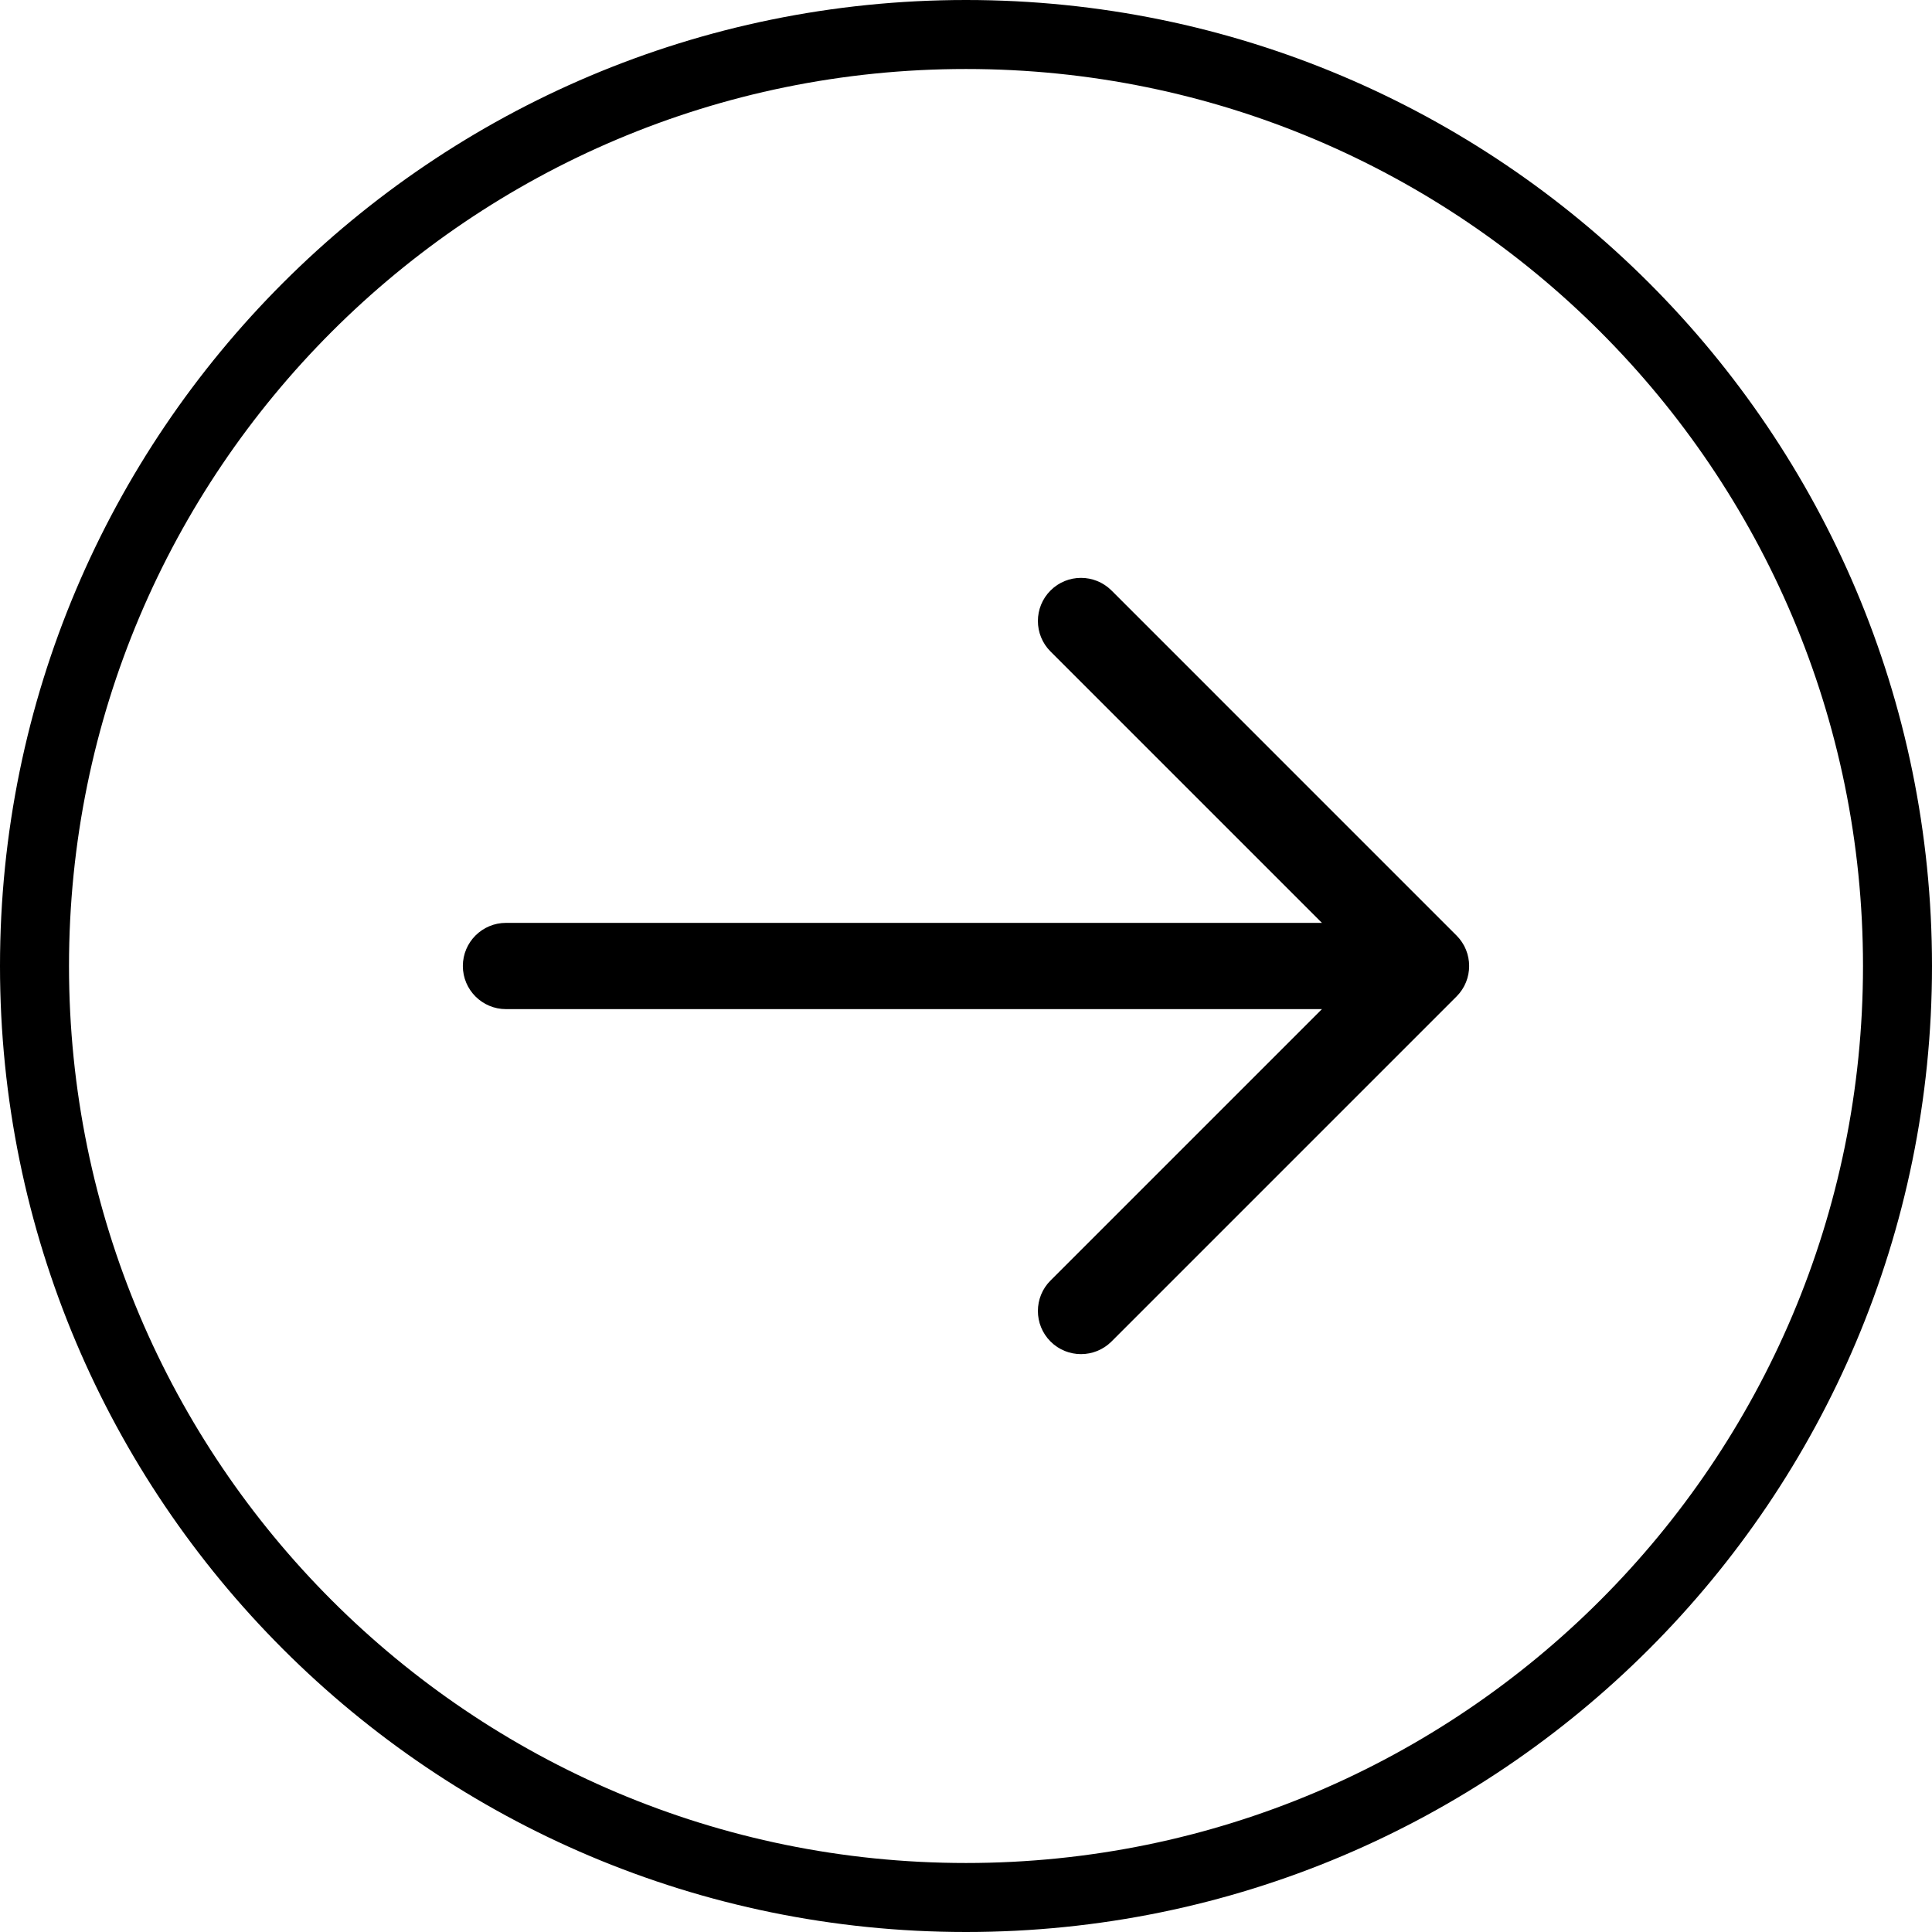
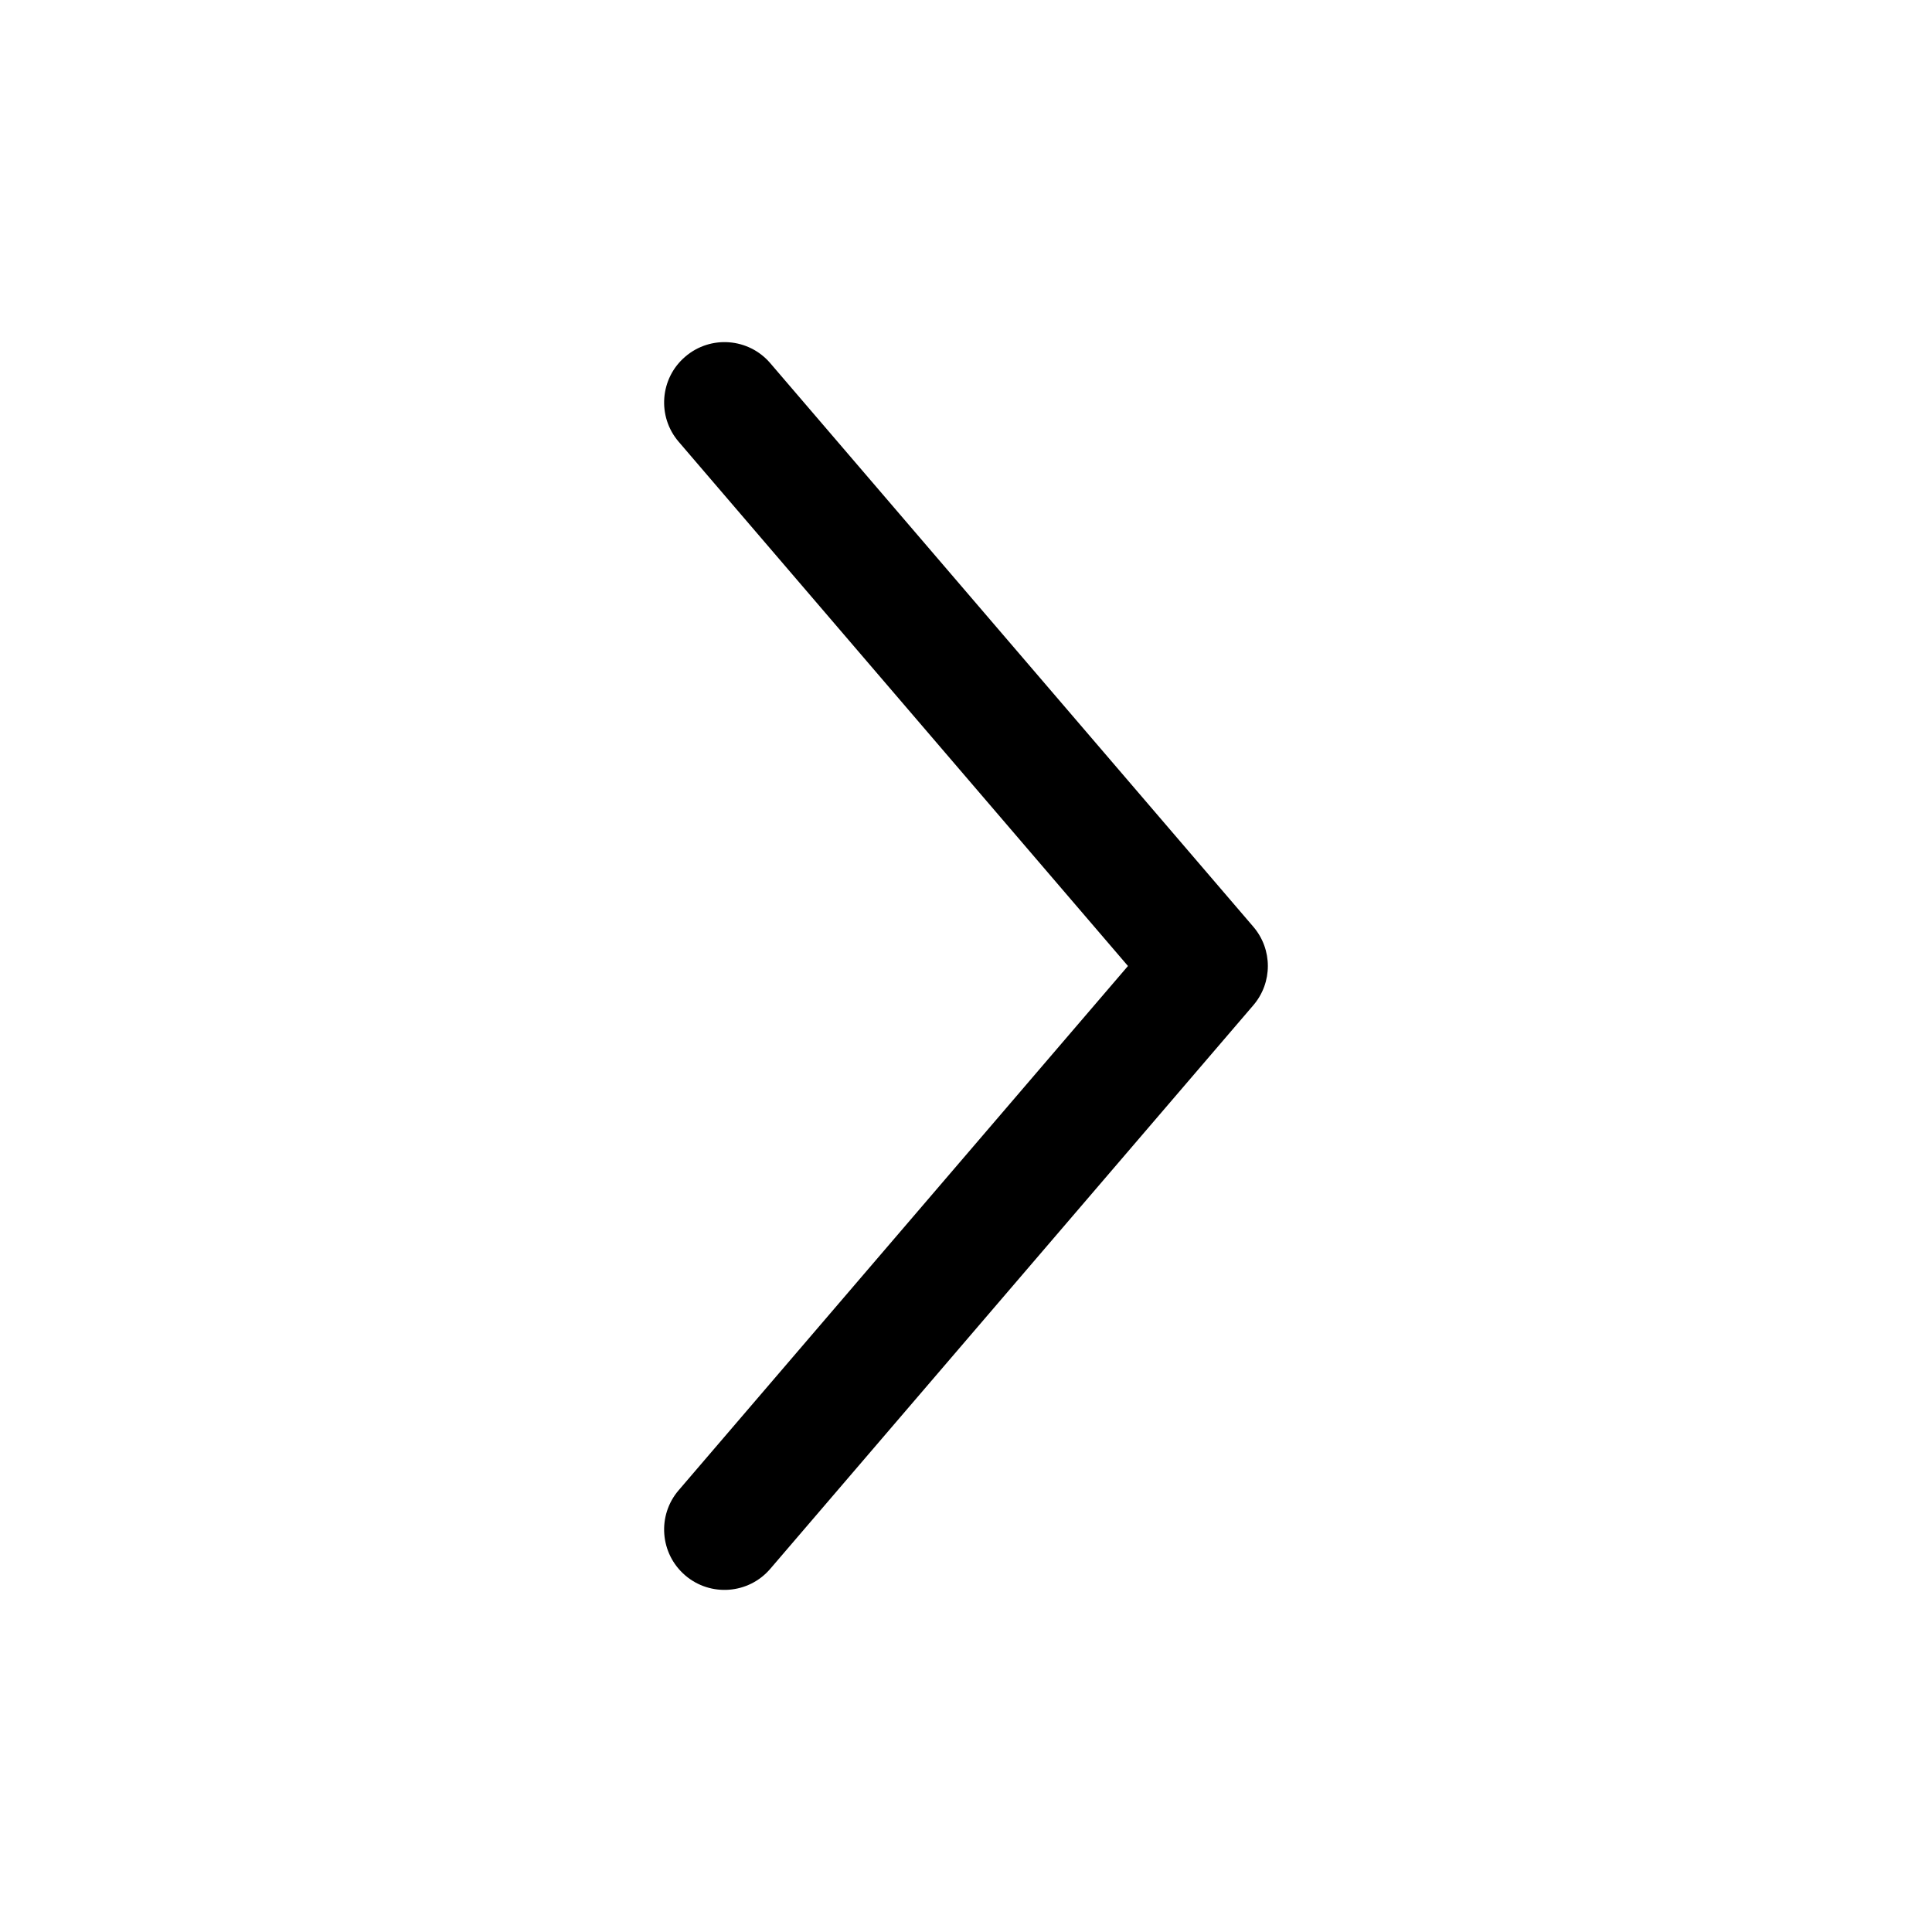
- <svg xmlns="http://www.w3.org/2000/svg" width="28" height="28" viewBox="0 0 28 28" fill="none">
-   <rect x="0.5" y="-0.5" width="27" height="27" rx="13.5" transform="matrix(1 1.74846e-07 1.74846e-07 -1 8.74228e-08 27)" stroke="currentColor" />
-   <path fill-rule="evenodd" clip-rule="evenodd" d="M15.225 19.442C15.469 19.686 15.864 19.686 16.109 19.442L21.109 14.442C21.353 14.198 21.353 13.802 21.109 13.558L16.109 8.558C15.864 8.314 15.469 8.314 15.225 8.558C14.981 8.802 14.981 9.198 15.225 9.442L19.158 13.375L7.333 13.375C6.988 13.375 6.708 13.655 6.708 14C6.708 14.345 6.988 14.625 7.333 14.625L19.158 14.625L15.225 18.558C14.981 18.802 14.981 19.198 15.225 19.442Z" fill="currentColor" />
+ <svg xmlns="http://www.w3.org/2000/svg" width="24" height="24" viewBox="0 0 24 24" fill="none">
+   <path fill-rule="evenodd" clip-rule="evenodd" d="M8.512 4.431C8.826 4.161 9.3 4.197 9.569 4.512L15.569 11.512C15.81 11.793 15.81 12.207 15.569 12.488L9.569 19.488C9.3 19.803 8.826 19.839 8.512 19.57C8.197 19.3 8.161 18.826 8.431 18.512L14.012 12L8.431 5.488C8.161 5.174 8.197 4.7 8.512 4.431Z" fill="currentColor" />
</svg>
